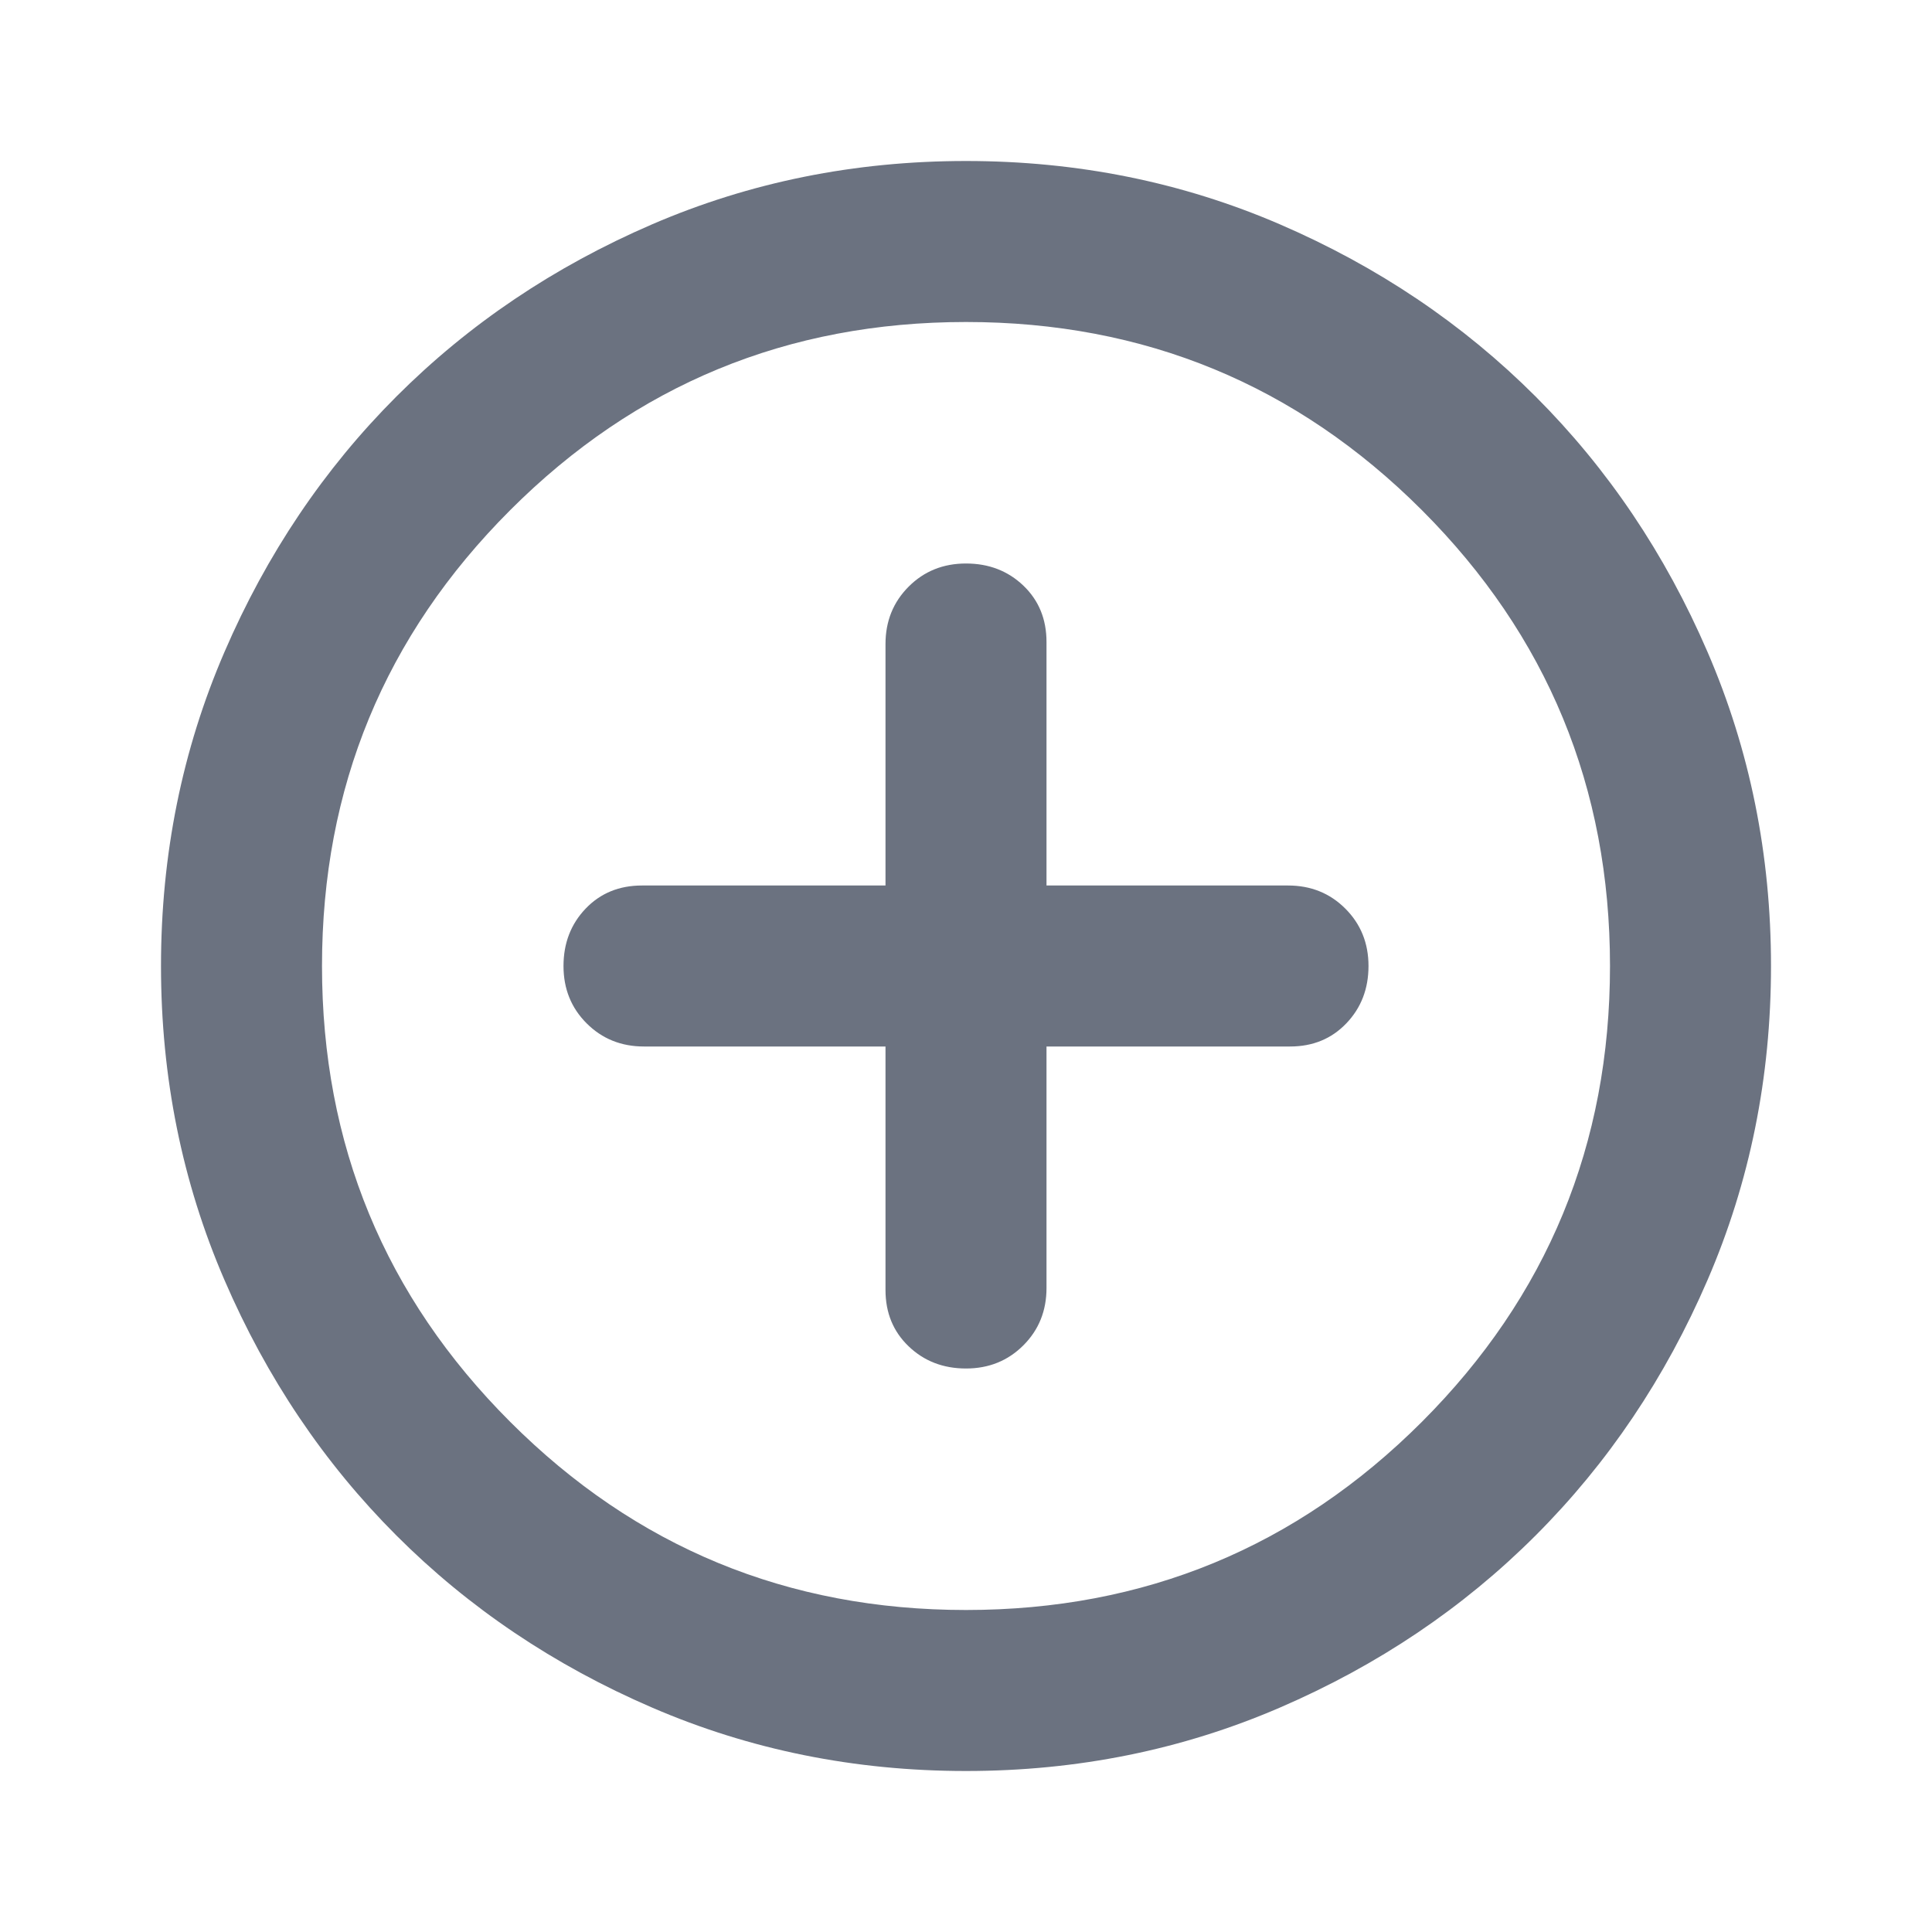
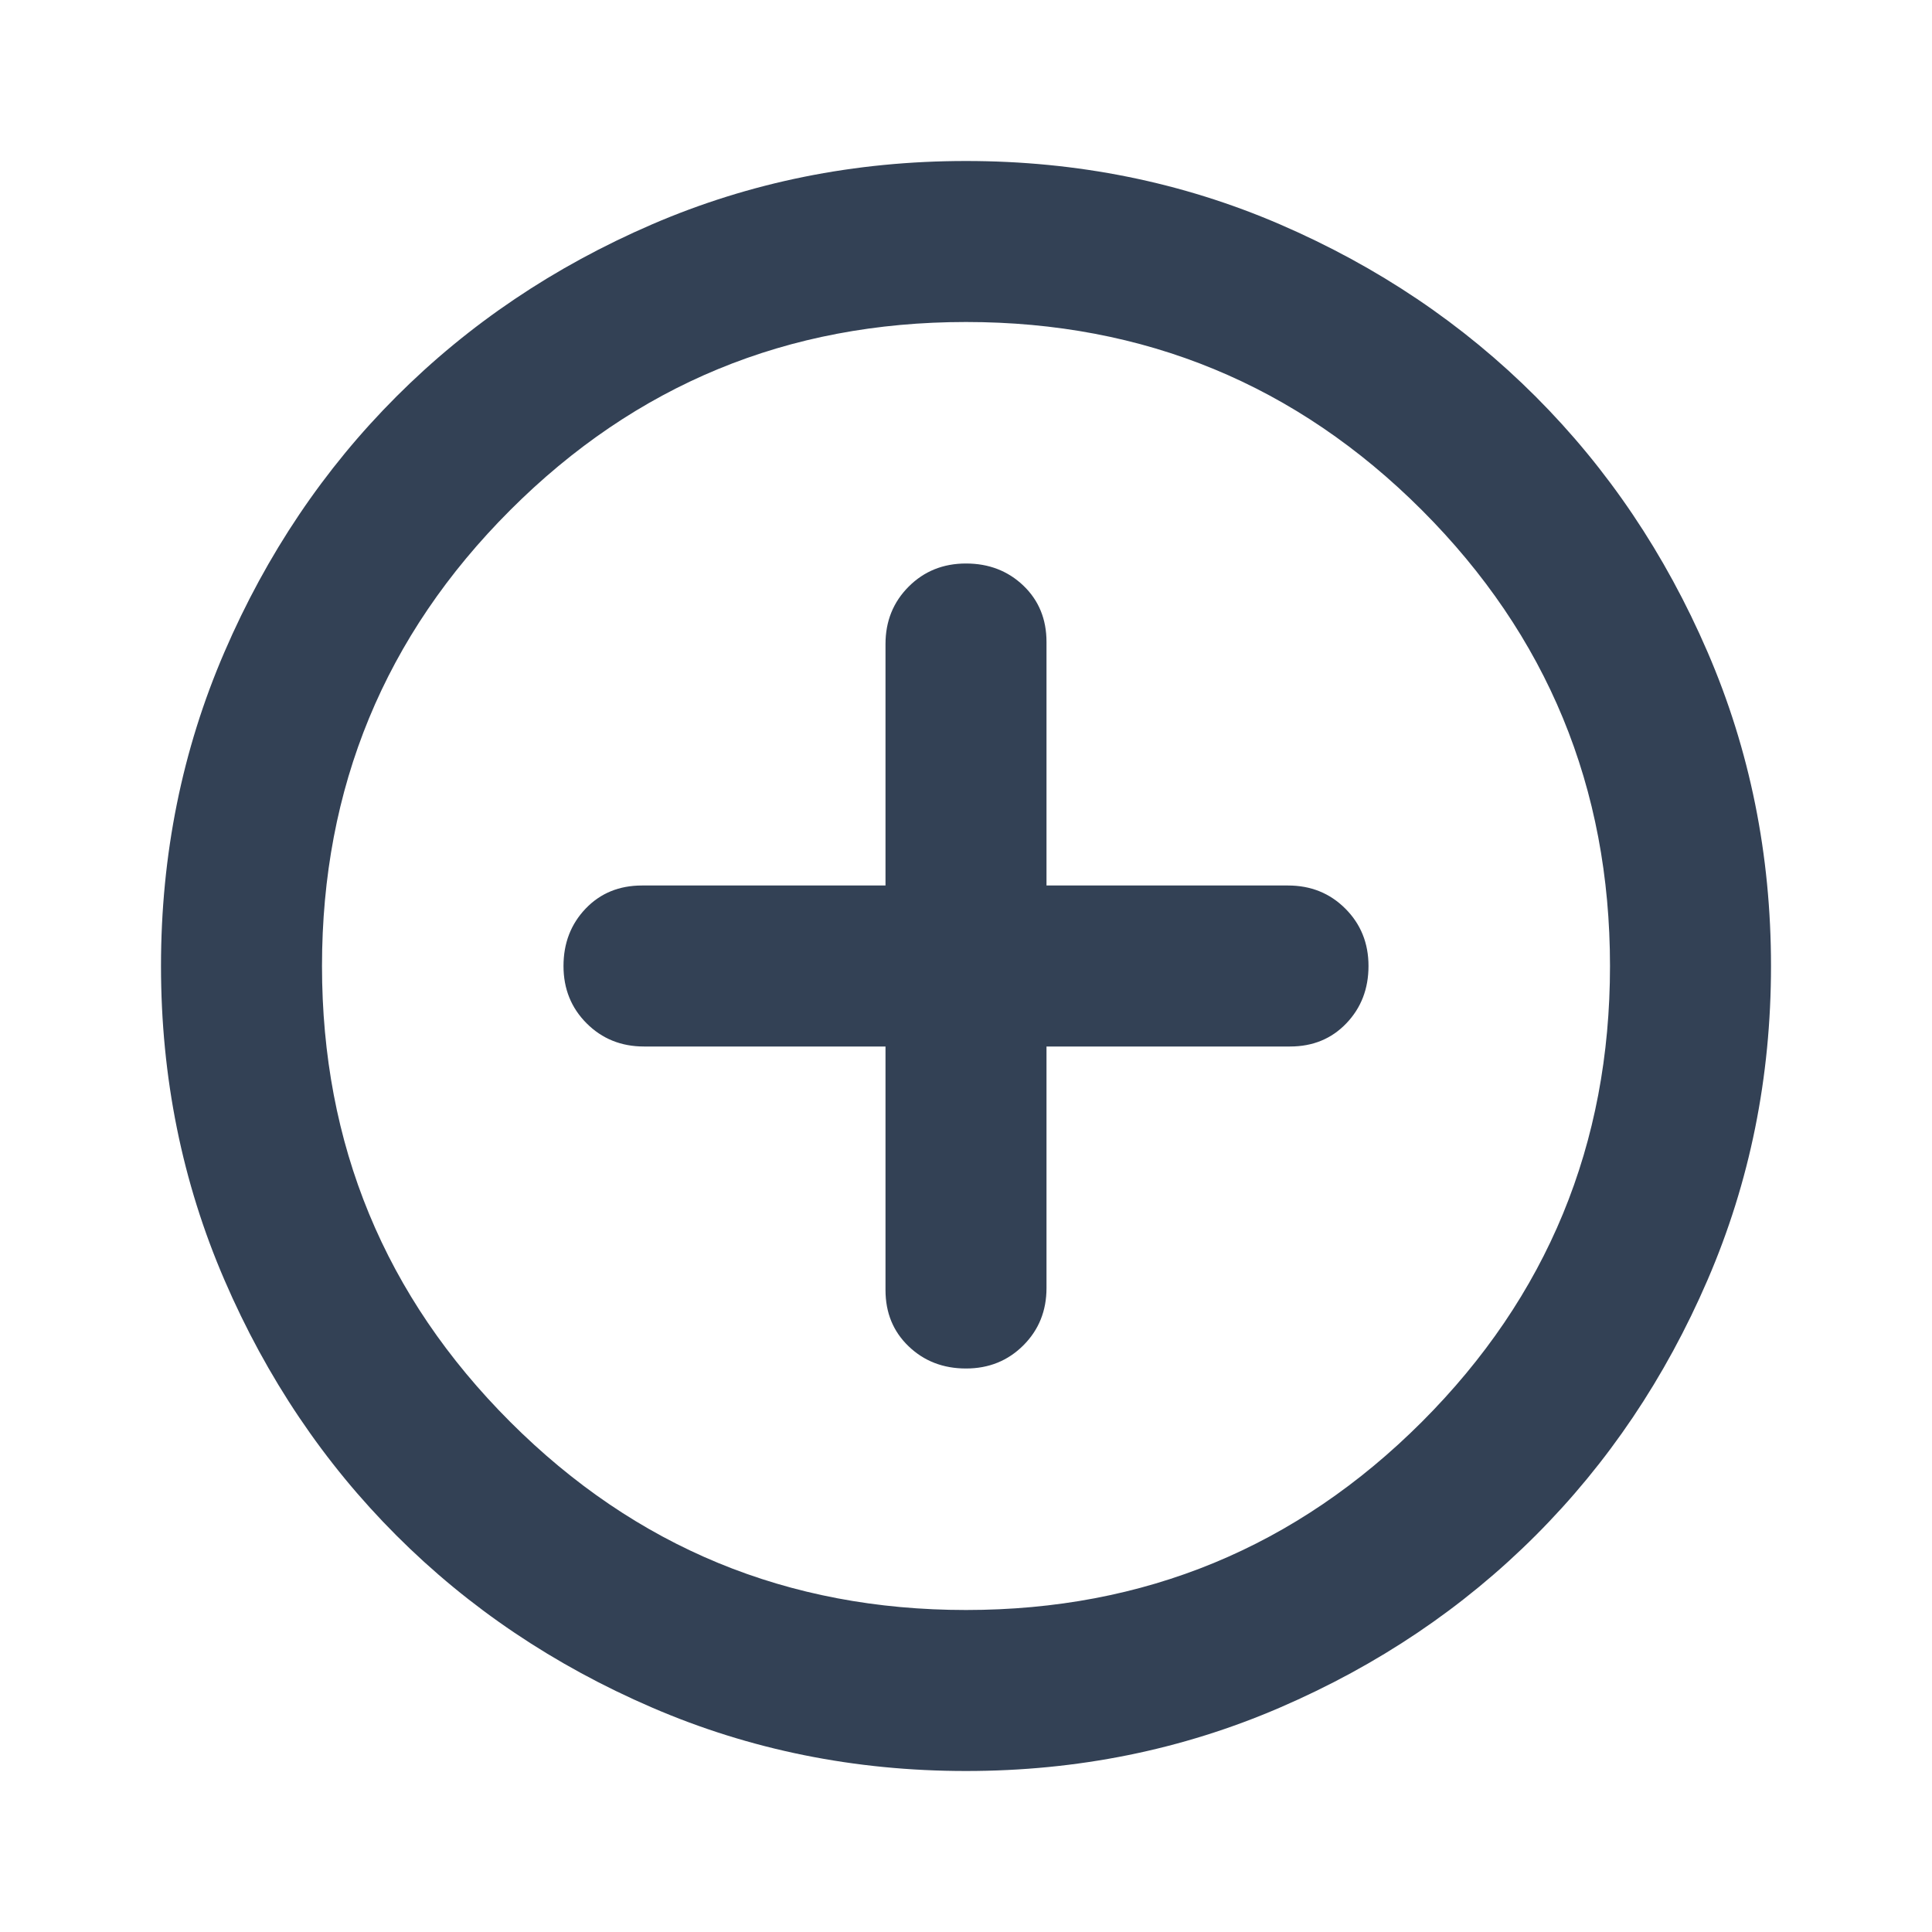
<svg xmlns="http://www.w3.org/2000/svg" width="1em" height="1em" viewBox="0 0 24 24">
-   <path fill="#6b7280" d="M12 17q.425 0 .713-.288Q13 16.425 13 16v-3h3.025q.425 0 .7-.288Q17 12.425 17 12t-.288-.713Q16.425 11 16 11h-3V7.975q0-.425-.287-.7Q12.425 7 12 7t-.712.287Q11 7.575 11 8v3H7.975q-.425 0-.7.287Q7 11.575 7 12t.287.712Q7.575 13 8 13h3v3.025q0 .425.288.7q.287.275.712.275Zm0 5q-2.075 0-3.9-.788q-1.825-.787-3.175-2.137q-1.35-1.35-2.137-3.175Q2 14.075 2 12t.788-3.9q.787-1.825 2.137-3.175q1.35-1.35 3.175-2.138Q9.925 2 12 2t3.9.787q1.825.788 3.175 2.138q1.35 1.35 2.137 3.175Q22 9.925 22 12t-.788 3.9q-.787 1.825-2.137 3.175q-1.35 1.35-3.175 2.137Q14.075 22 12 22Zm0-10Zm0 8q3.325 0 5.663-2.337Q20 15.325 20 12t-2.337-5.663Q15.325 4 12 4T6.338 6.337Q4 8.675 4 12t2.338 5.663Q8.675 20 12 20Z" />
+   <path fill="#334155" d="M12 17q.425 0 .713-.288Q13 16.425 13 16v-3h3.025q.425 0 .7-.288Q17 12.425 17 12t-.288-.713Q16.425 11 16 11h-3V7.975q0-.425-.287-.7Q12.425 7 12 7t-.712.287Q11 7.575 11 8v3H7.975q-.425 0-.7.287Q7 11.575 7 12t.287.712Q7.575 13 8 13h3v3.025q0 .425.288.7q.287.275.712.275Zm0 5q-2.075 0-3.9-.788q-1.825-.787-3.175-2.137q-1.35-1.35-2.137-3.175Q2 14.075 2 12t.788-3.9q.787-1.825 2.137-3.175q1.35-1.35 3.175-2.138Q9.925 2 12 2t3.9.787q1.825.788 3.175 2.138q1.35 1.35 2.137 3.175Q22 9.925 22 12t-.788 3.9q-.787 1.825-2.137 3.175q-1.35 1.35-3.175 2.137Q14.075 22 12 22Zm0-10Zm0 8q3.325 0 5.663-2.337Q20 15.325 20 12t-2.337-5.663Q15.325 4 12 4T6.338 6.337Q4 8.675 4 12t2.338 5.663Q8.675 20 12 20Z" />
</svg>
